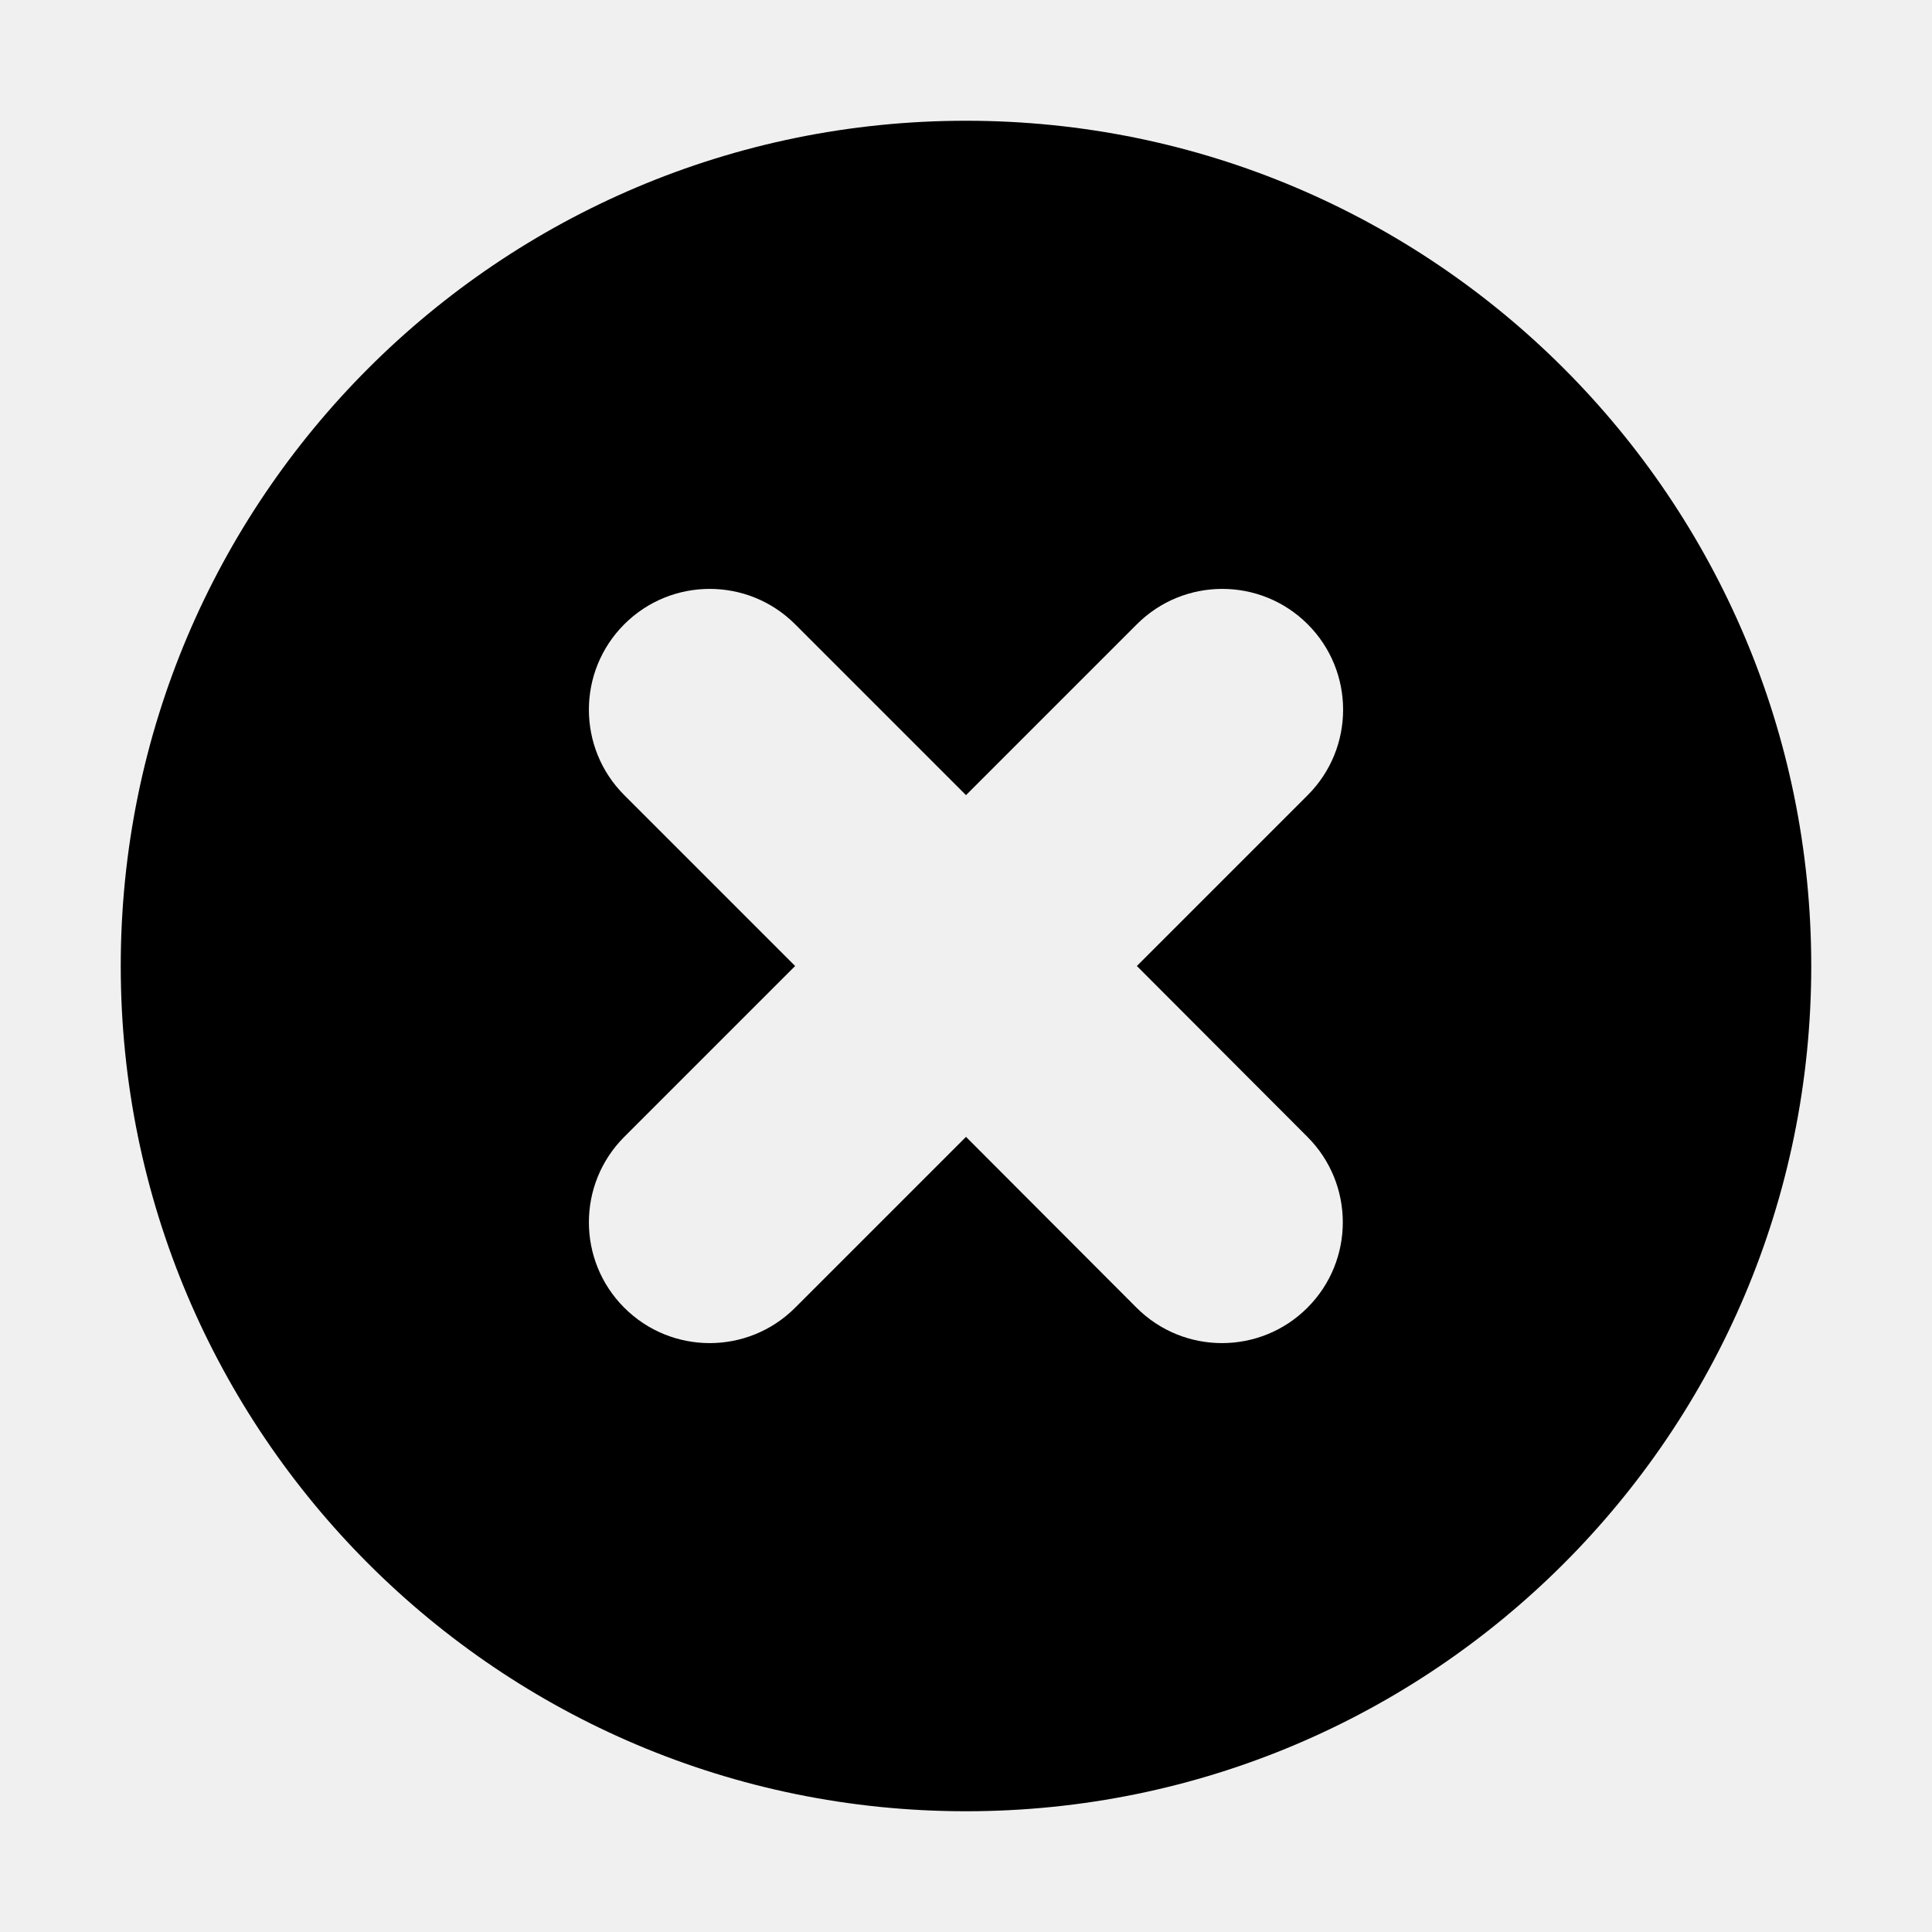
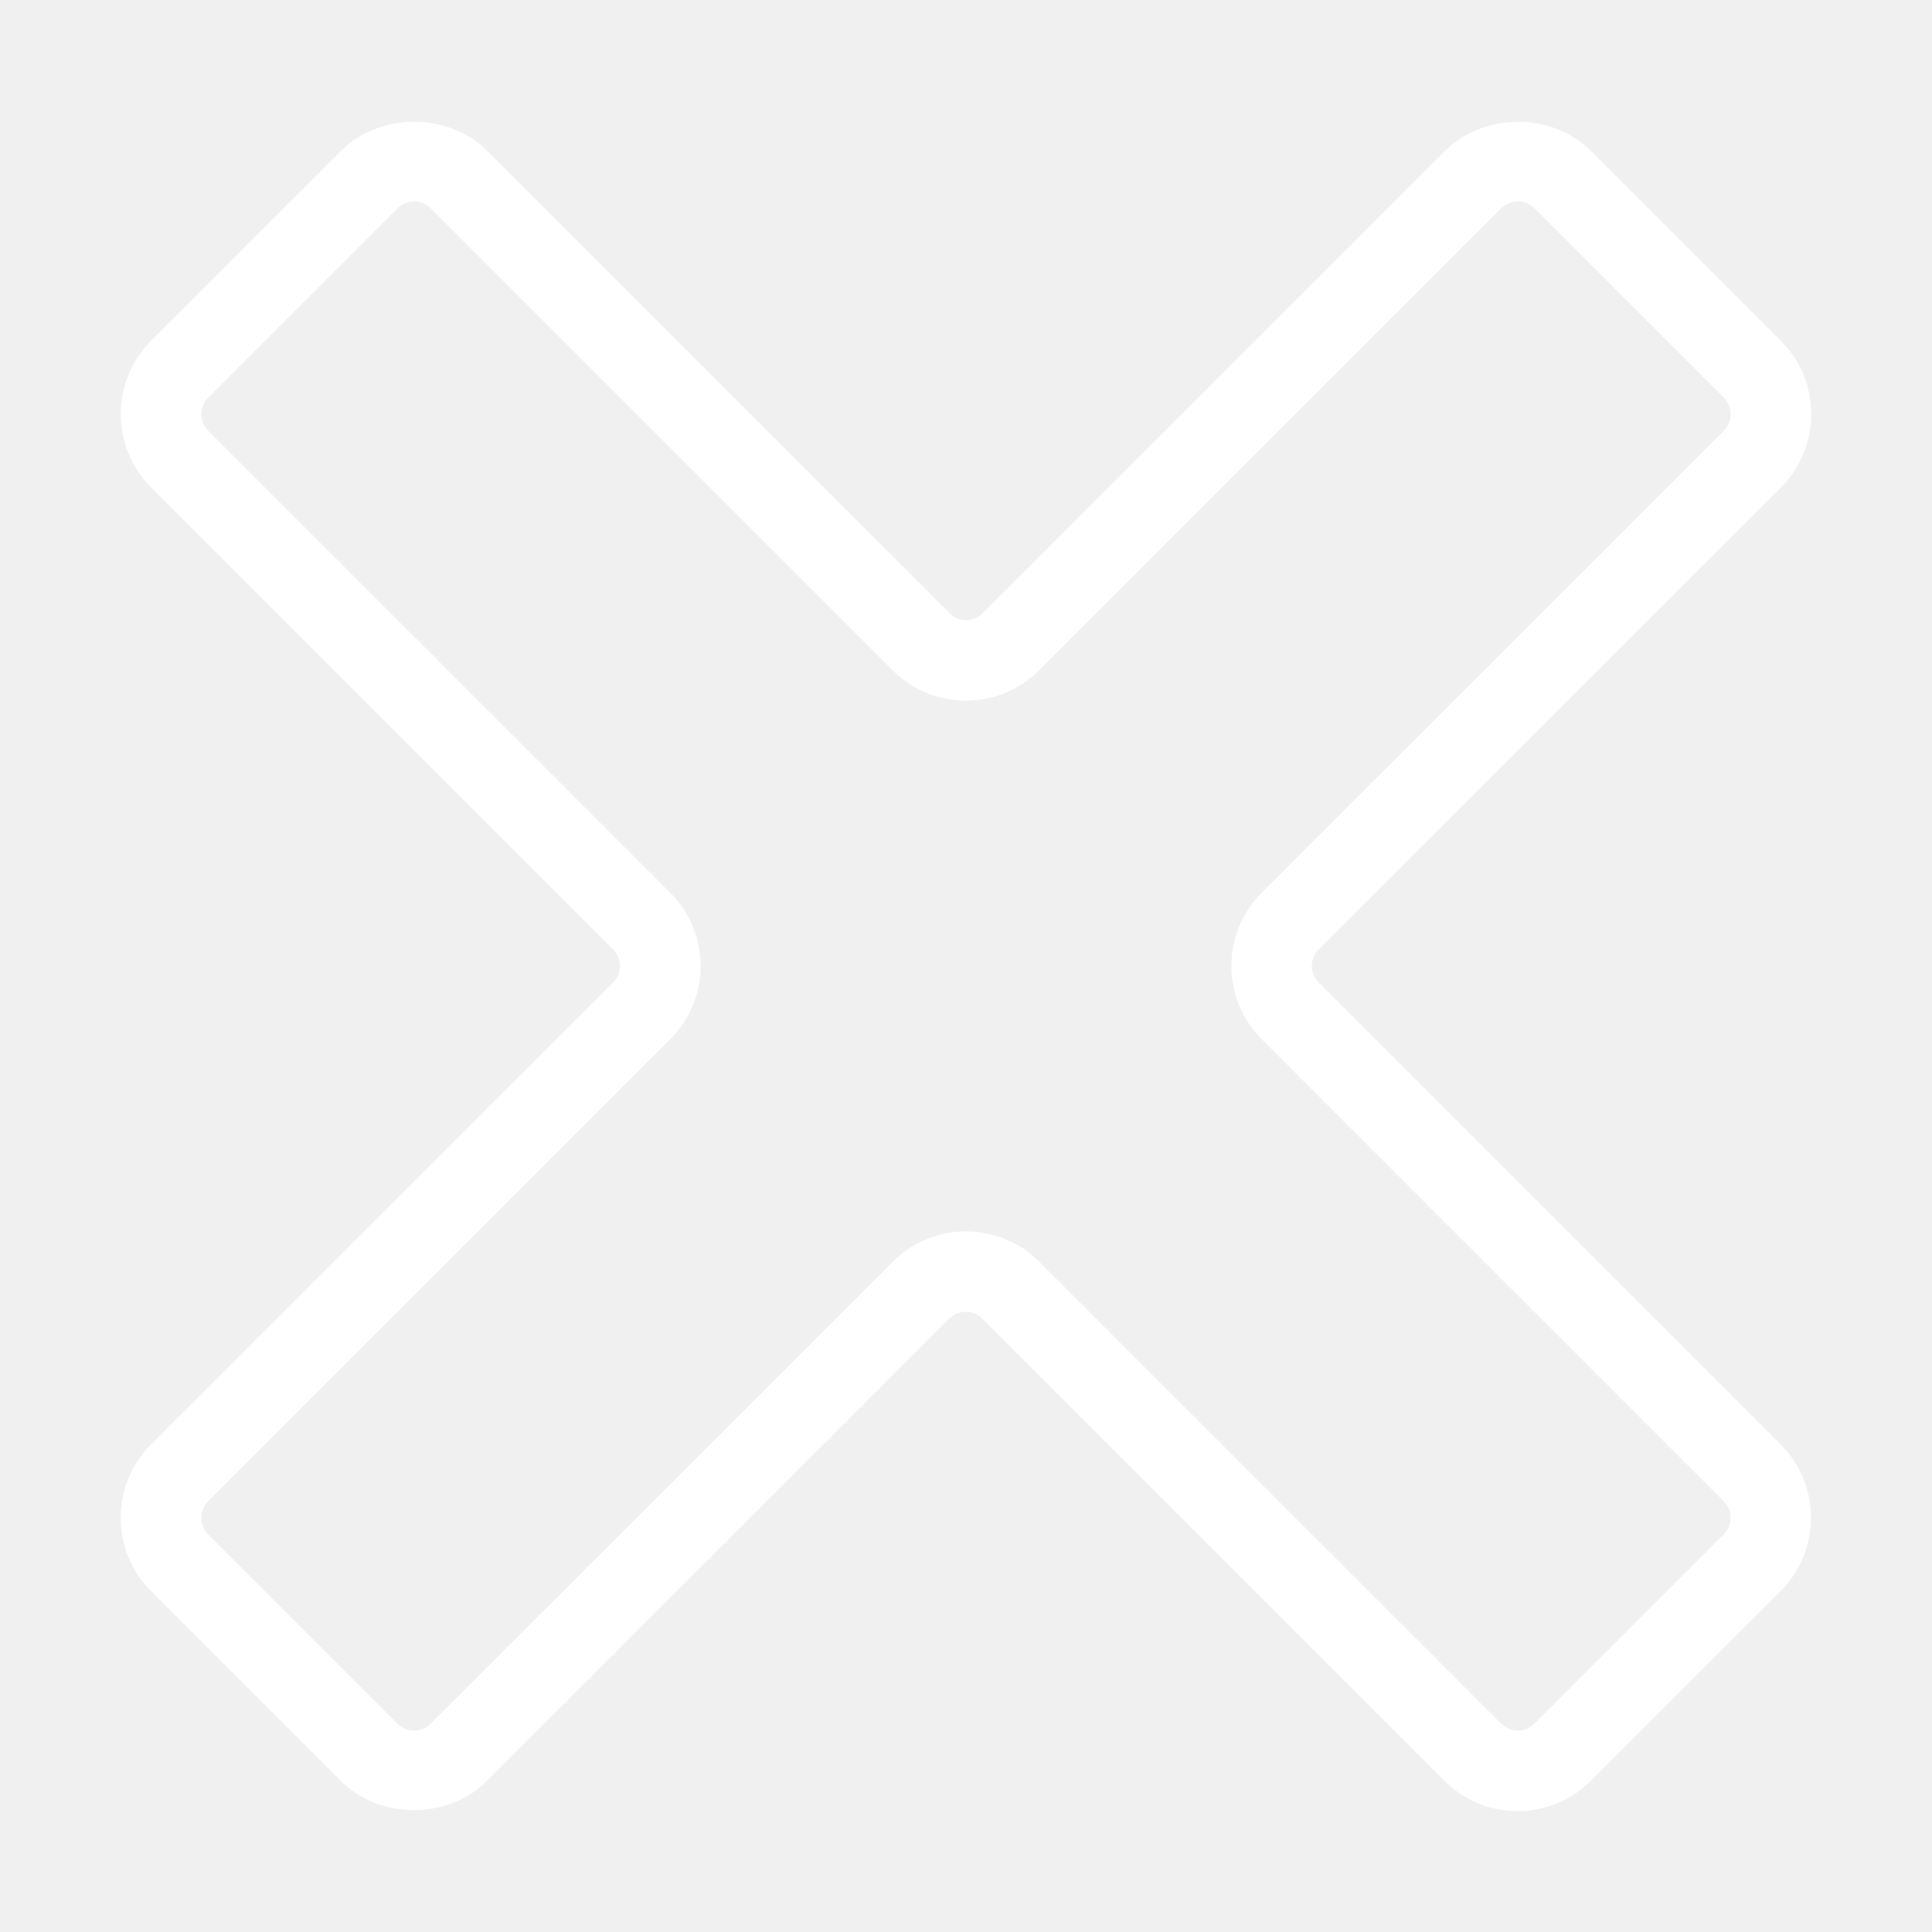
- <svg xmlns="http://www.w3.org/2000/svg" id="Layer_1" data-name="Layer 1" viewBox="0 0 64 64">
-   <path d="M32,4A28,28,0,1,0,60,32,28,28,0,0,0,32,4ZM43.31,37.66a4,4,0,0,1-5.66,5.66L32,37.66l-5.66,5.66a4,4,0,0,1-5.66-5.66L26.34,32l-5.66-5.66a4,4,0,0,1,5.66-5.66L32,26.34l5.66-5.66a4,4,0,0,1,5.66,5.66L37.66,32Z" />
+ <svg xmlns="http://www.w3.org/2000/svg" style="enable-background:new 0 0 24 24;" version="1.1" viewBox="0 0 24 24" xml:space="preserve">
+   <style type="text/css">
+ 	
+ </style>
+   <g class="st0" id="grid" />
+   <g id="icon">
+     <path d="M22.124,6.055c0.501-0.502,0.501-1.318,0-1.82l-2.357-2.357c-0.486-0.486-1.335-0.485-1.82,0l-5.742,5.742   c-0.112,0.111-0.294,0.111-0.406,0L6.055,1.877c-0.486-0.486-1.334-0.487-1.821,0L1.876,4.234c-0.501,0.502-0.501,1.318,0,1.82   l5.742,5.742c0.112,0.112,0.112,0.294,0,0.406l-5.743,5.742c-0.501,0.502-0.501,1.318,0,1.82l2.357,2.357   c0.487,0.487,1.336,0.486,1.82,0l5.742-5.742c0.112-0.111,0.294-0.111,0.406,0l5.742,5.742c0.243,0.243,0.566,0.377,0.911,0.377   c0.344,0,0.667-0.134,0.91-0.377l2.358-2.357c0.501-0.502,0.501-1.318,0-1.82l-5.742-5.742c-0.112-0.112-0.112-0.294,0-0.406   L22.124,6.055z M15.673,12.91C15.674,12.91,15.674,12.91,15.673,12.91l5.742,5.742c0.112,0.112,0.112,0.294,0,0.406l-2.357,2.357   c-0.108,0.109-0.298,0.109-0.406,0l-5.742-5.742c-0.251-0.251-0.581-0.376-0.91-0.376s-0.659,0.125-0.91,0.376l-5.743,5.742   c-0.107,0.109-0.297,0.109-0.406,0l-2.357-2.357c-0.112-0.112-0.112-0.294,0-0.406l5.743-5.742c0.501-0.502,0.501-1.318,0-1.82   L2.584,5.348c-0.112-0.112-0.112-0.294,0-0.406l2.357-2.357c0.108-0.109,0.298-0.109,0.406,0l5.742,5.742   c0.502,0.502,1.318,0.502,1.82,0l5.743-5.742c0.107-0.109,0.297-0.109,0.406,0l2.357,2.357c0.112,0.112,0.112,0.294,0,0.406   l-5.743,5.742C15.172,11.592,15.172,12.408,15.673,12.91z" fill="#fff" />
+   </g>
</svg>
